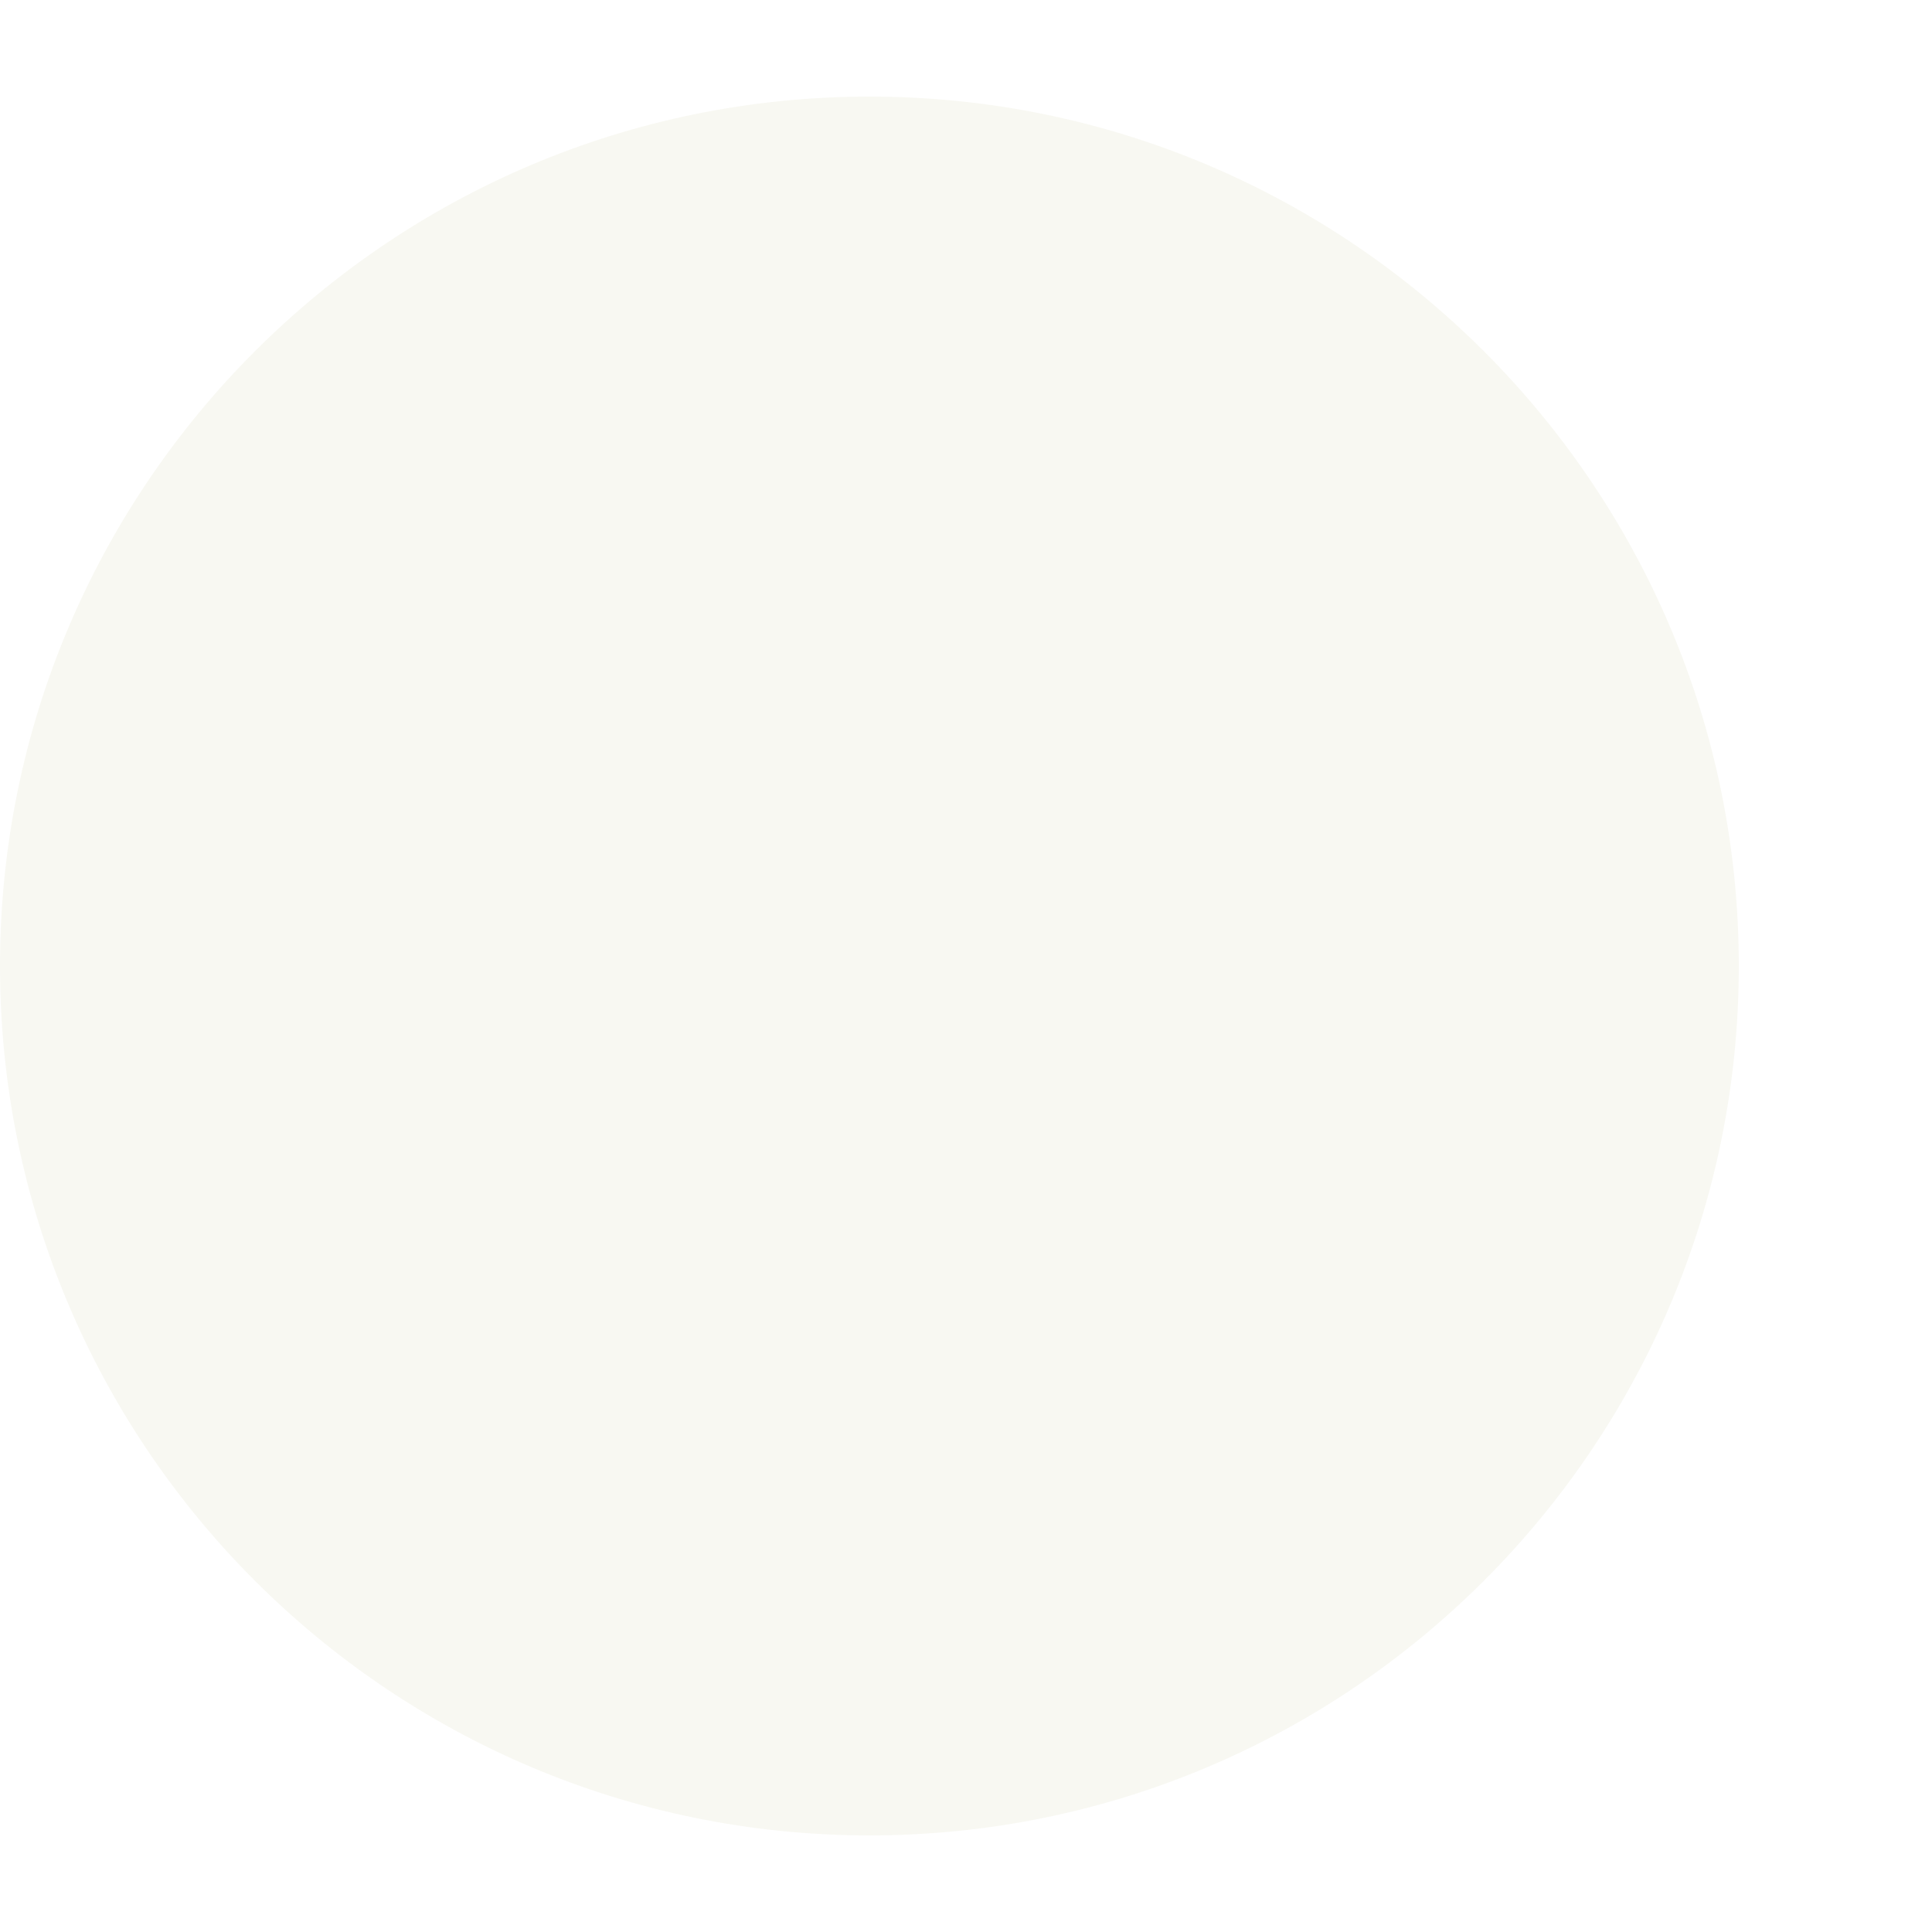
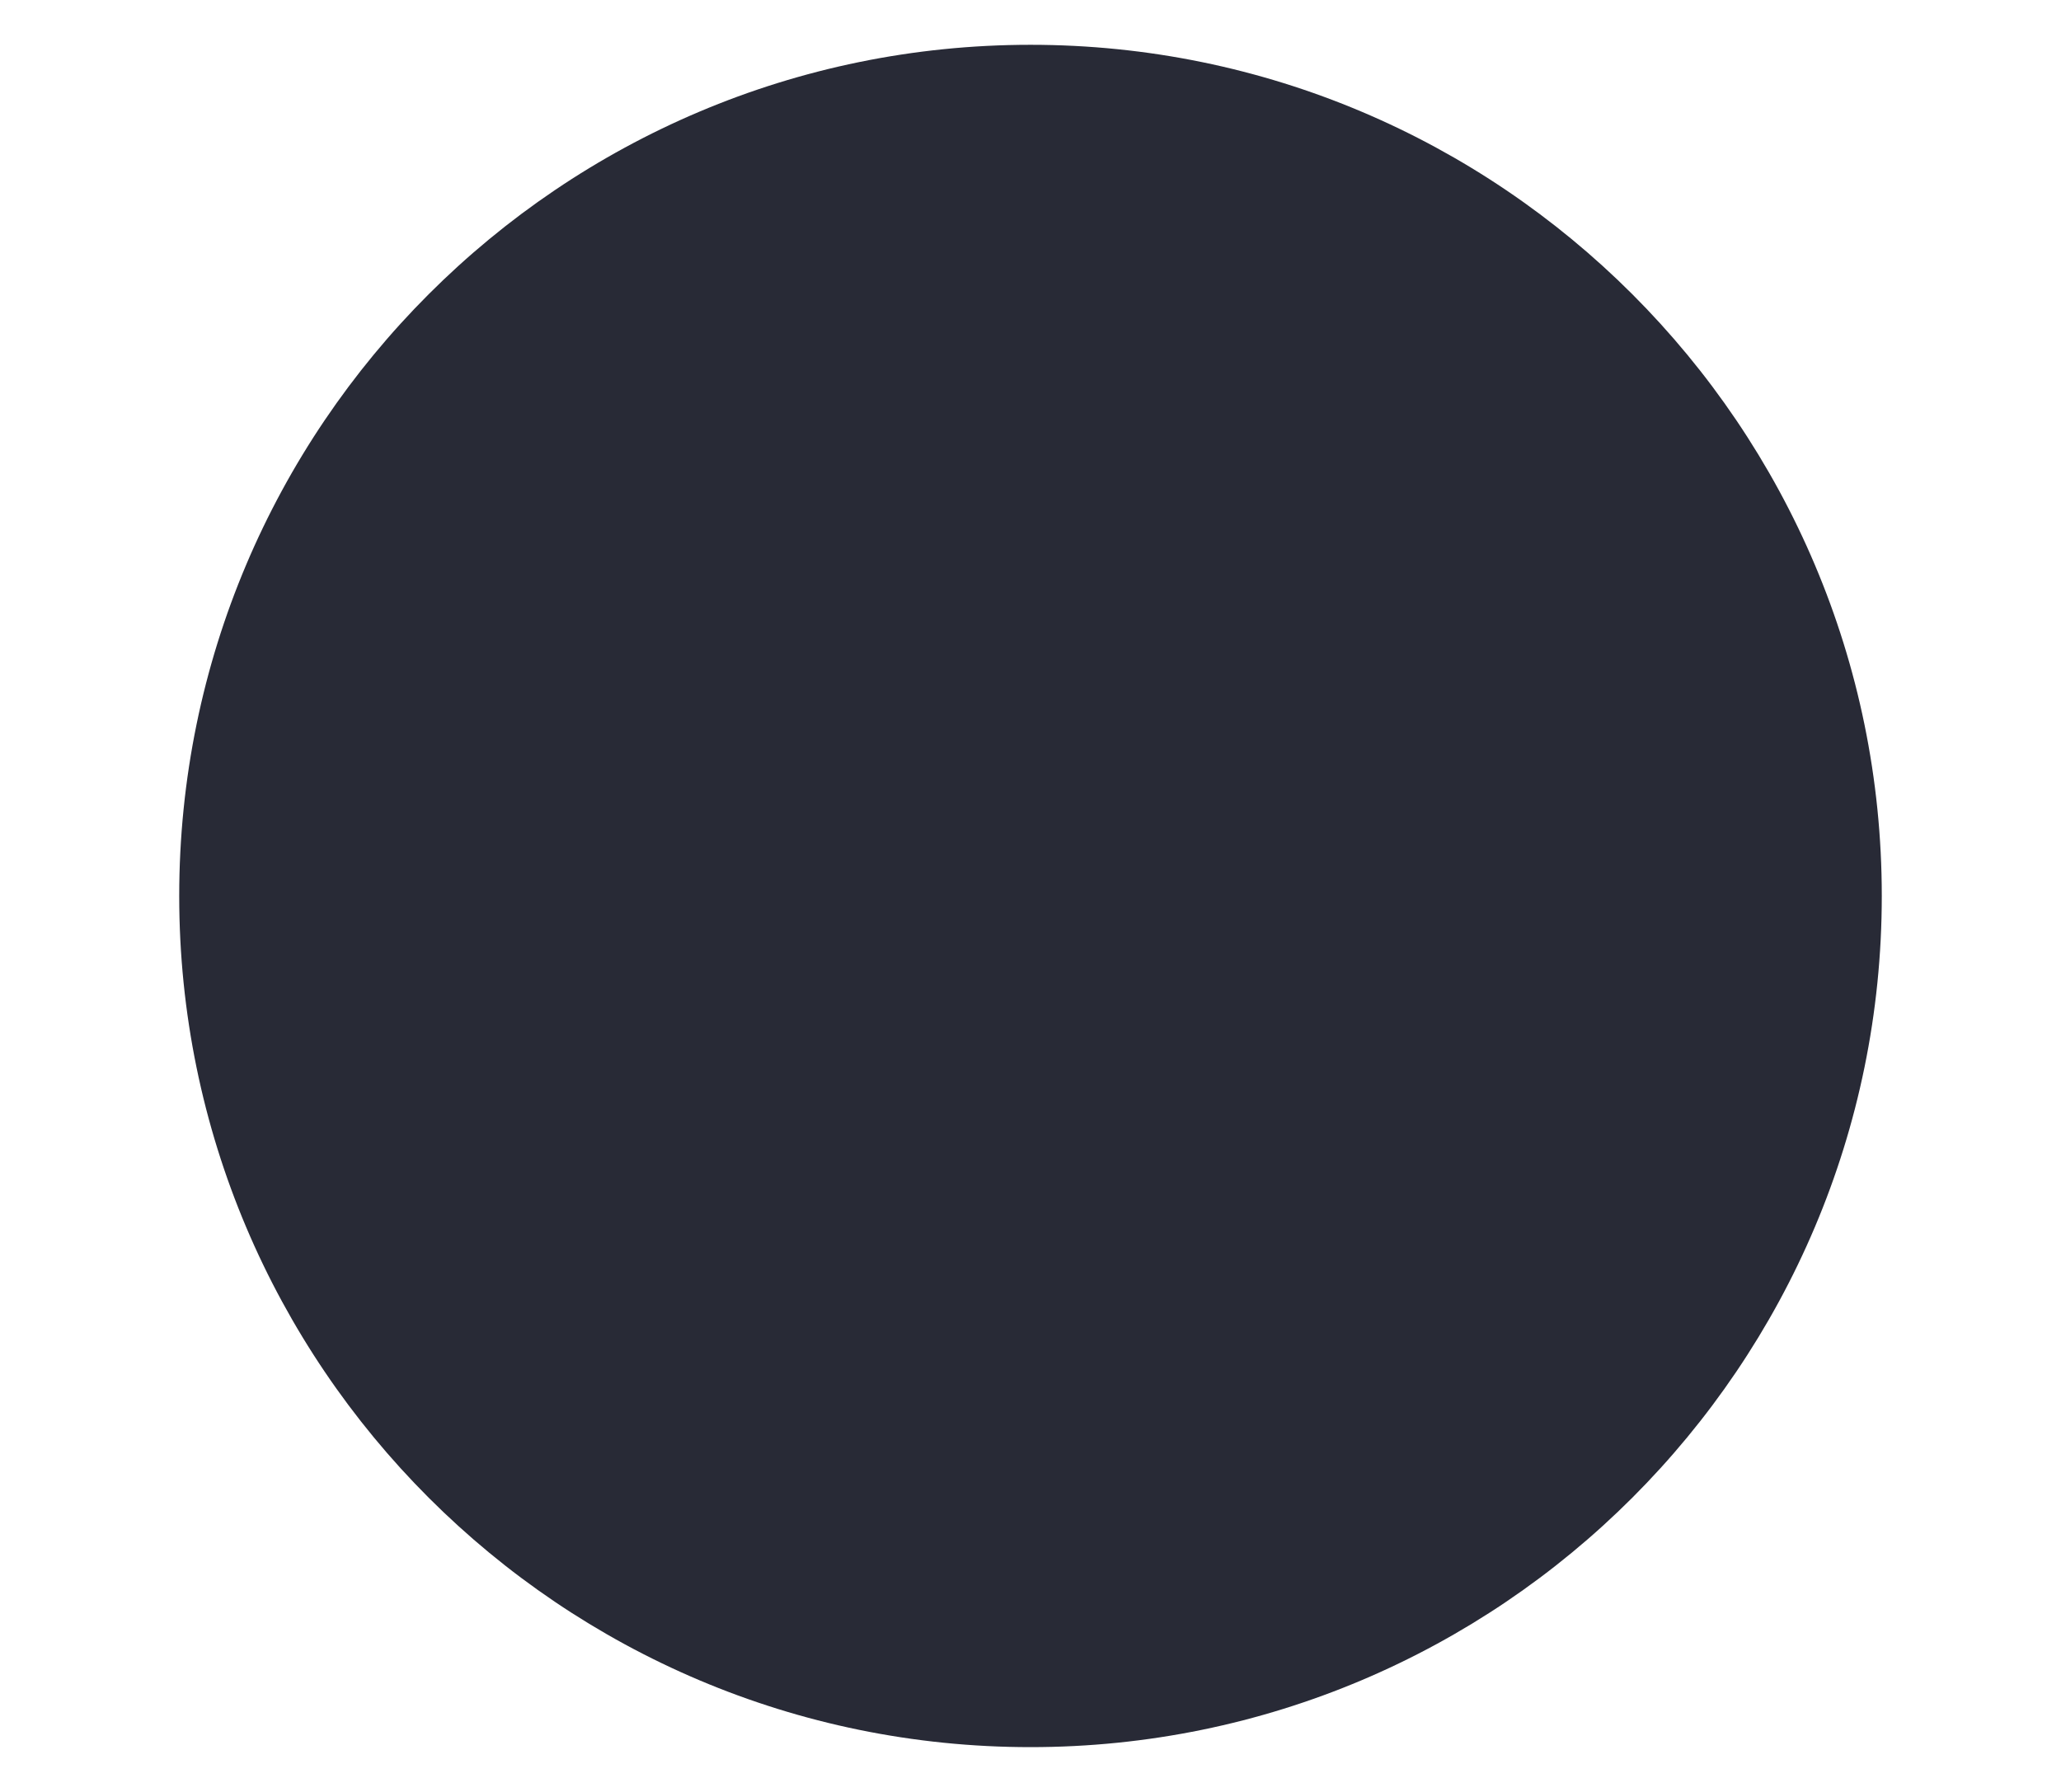
- <svg xmlns="http://www.w3.org/2000/svg" style="isolation:isolate" viewBox="0 0 20 20" width="20" height="20">
-   <path d=" M 0 10 C 0 5.033 4.033 1 9 1 C 13.967 1 18 5.033 18 10 C 18 14.967 13.967 19 9 19 C 4.033 19 0 14.967 0 10 Z " fill="rgb(248,248,242)" />
+ <svg xmlns="http://www.w3.org/2000/svg" style="isolation:isolate" viewBox="0 0 23 20" width="23" height="20" version="1.1" id="svg1991">
+   <defs id="defs1995" />
+   <path d="M 2,10 C 2,4.757 6.257,0.5 11.5,0.5 16.743,0.5 21,4.757 21,10 21,15.243 16.743,19.5 11.5,19.5 6.257,19.5 2,15.243 2,10 Z" fill="#f8f8f2" id="path1989" style="fill:#282a36;fill-opacity:1;stroke-width:1.056" />
</svg>
